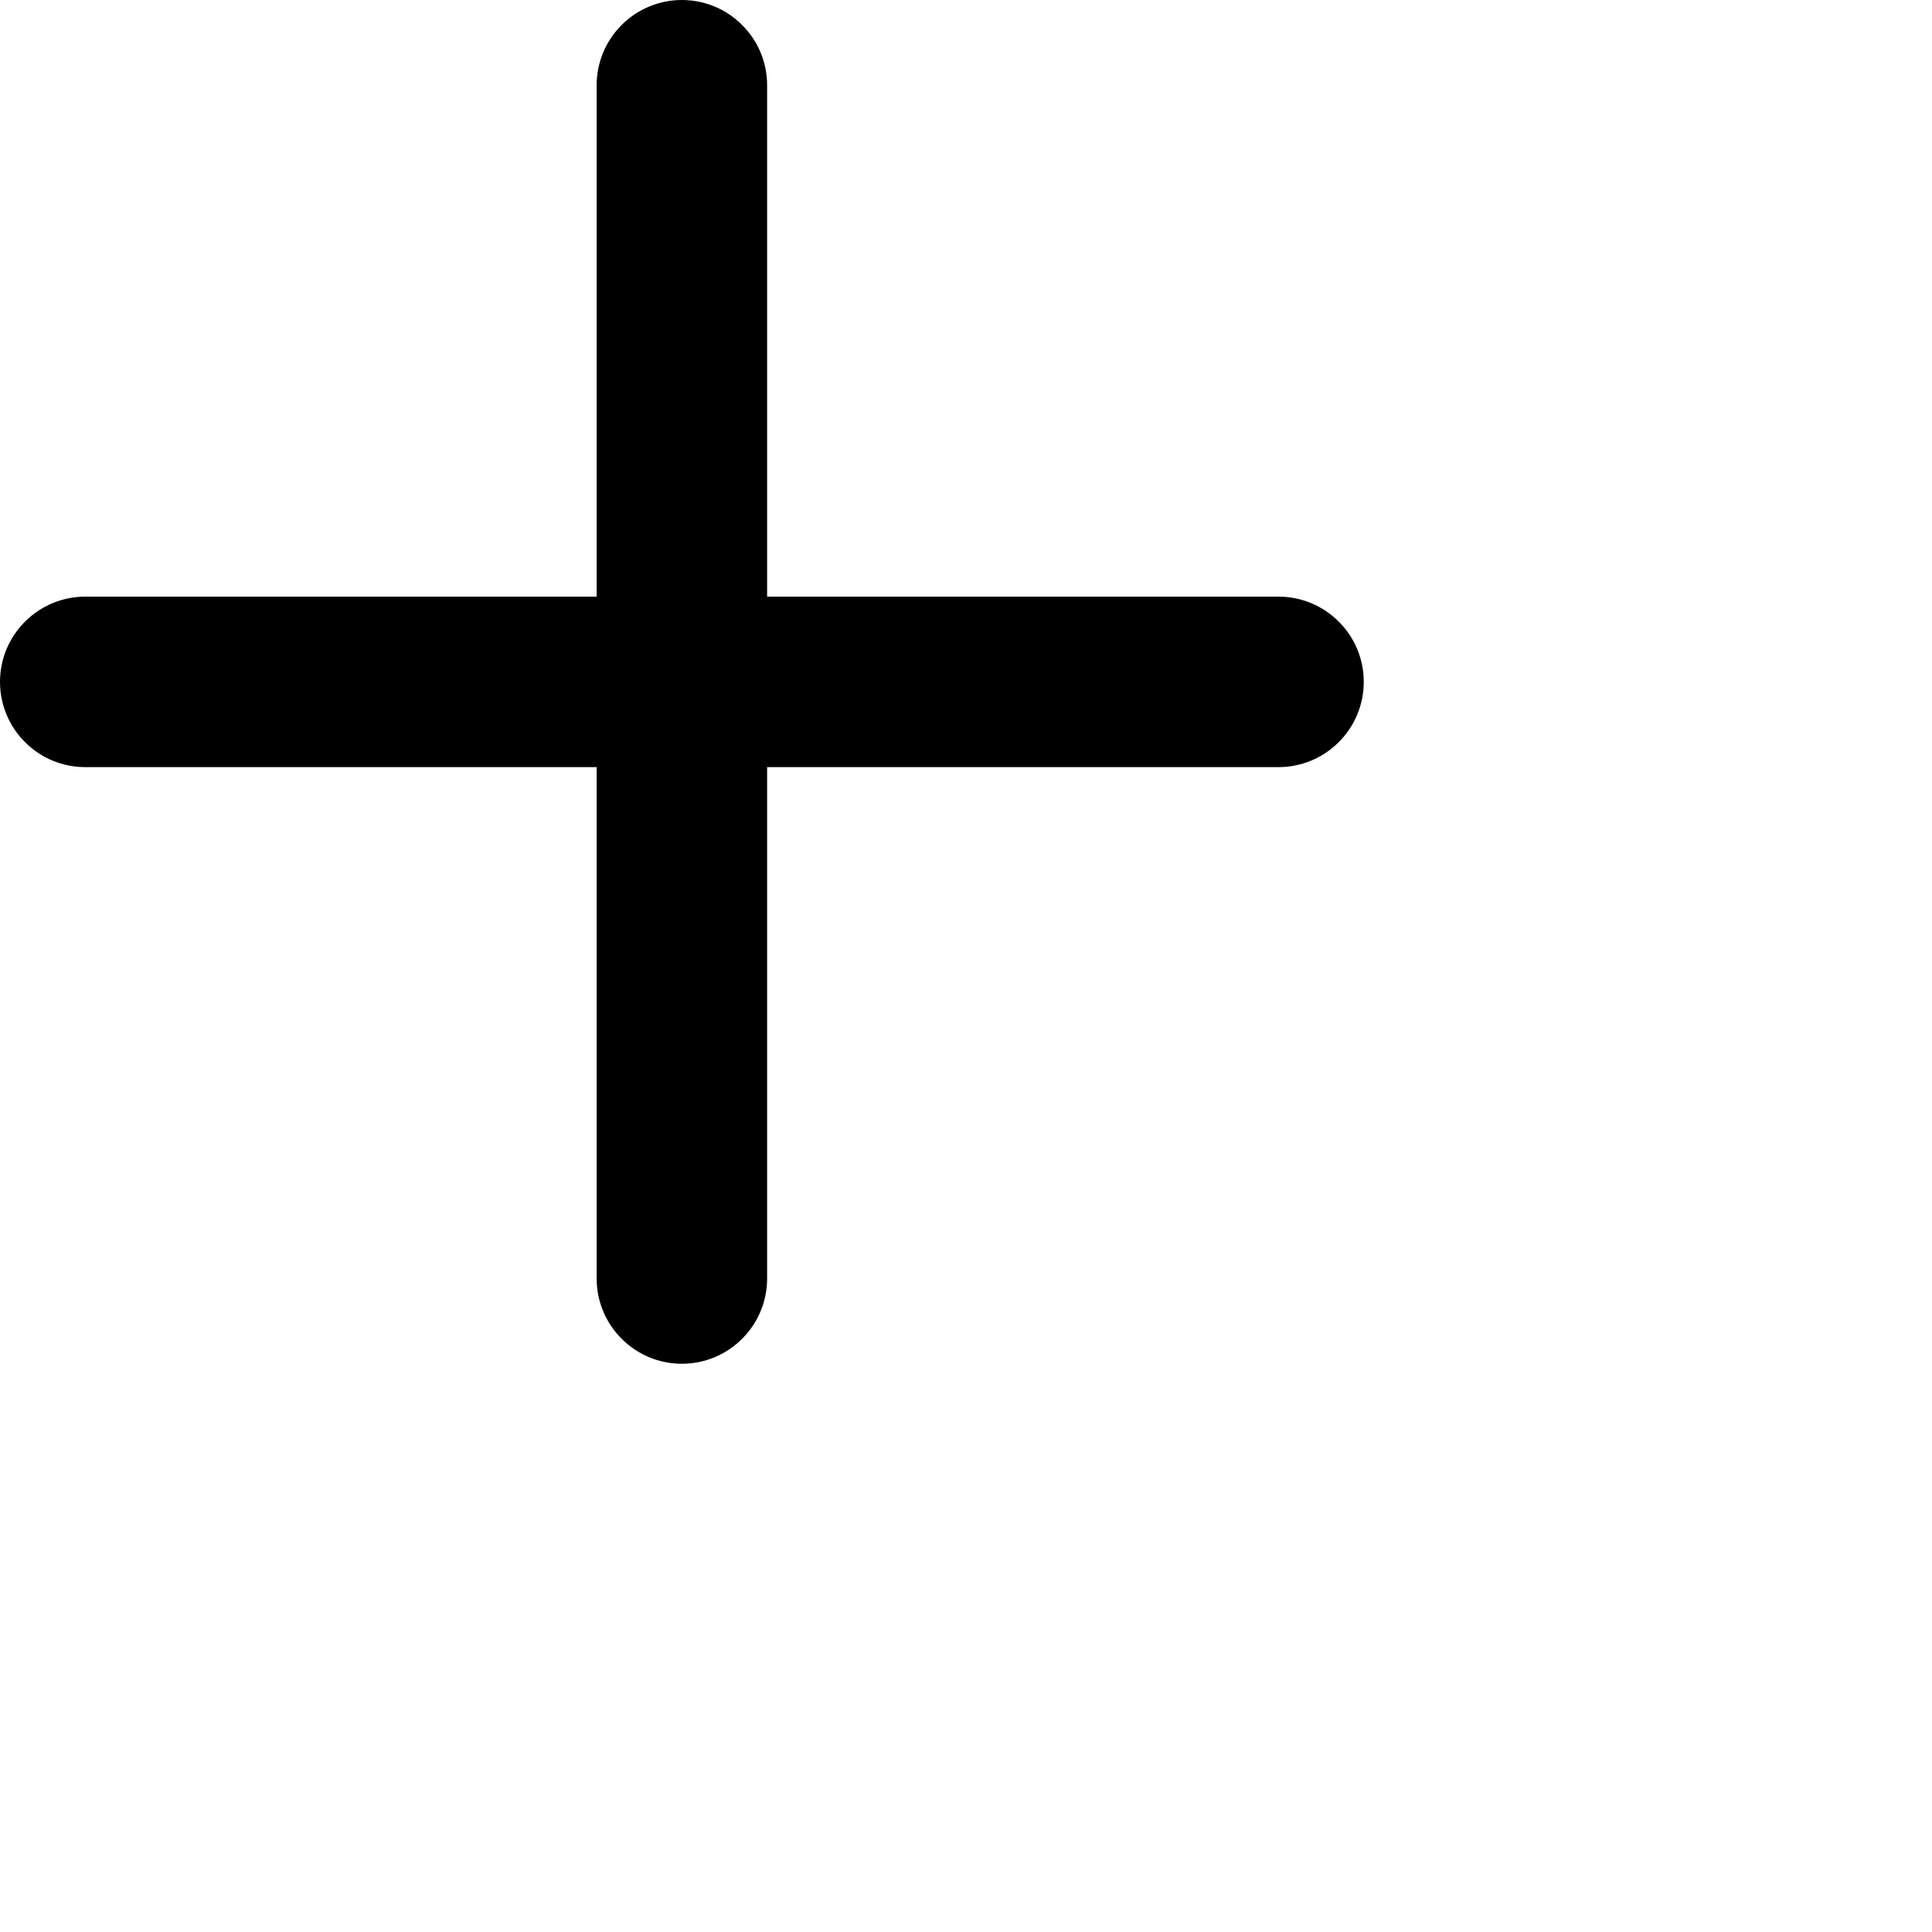
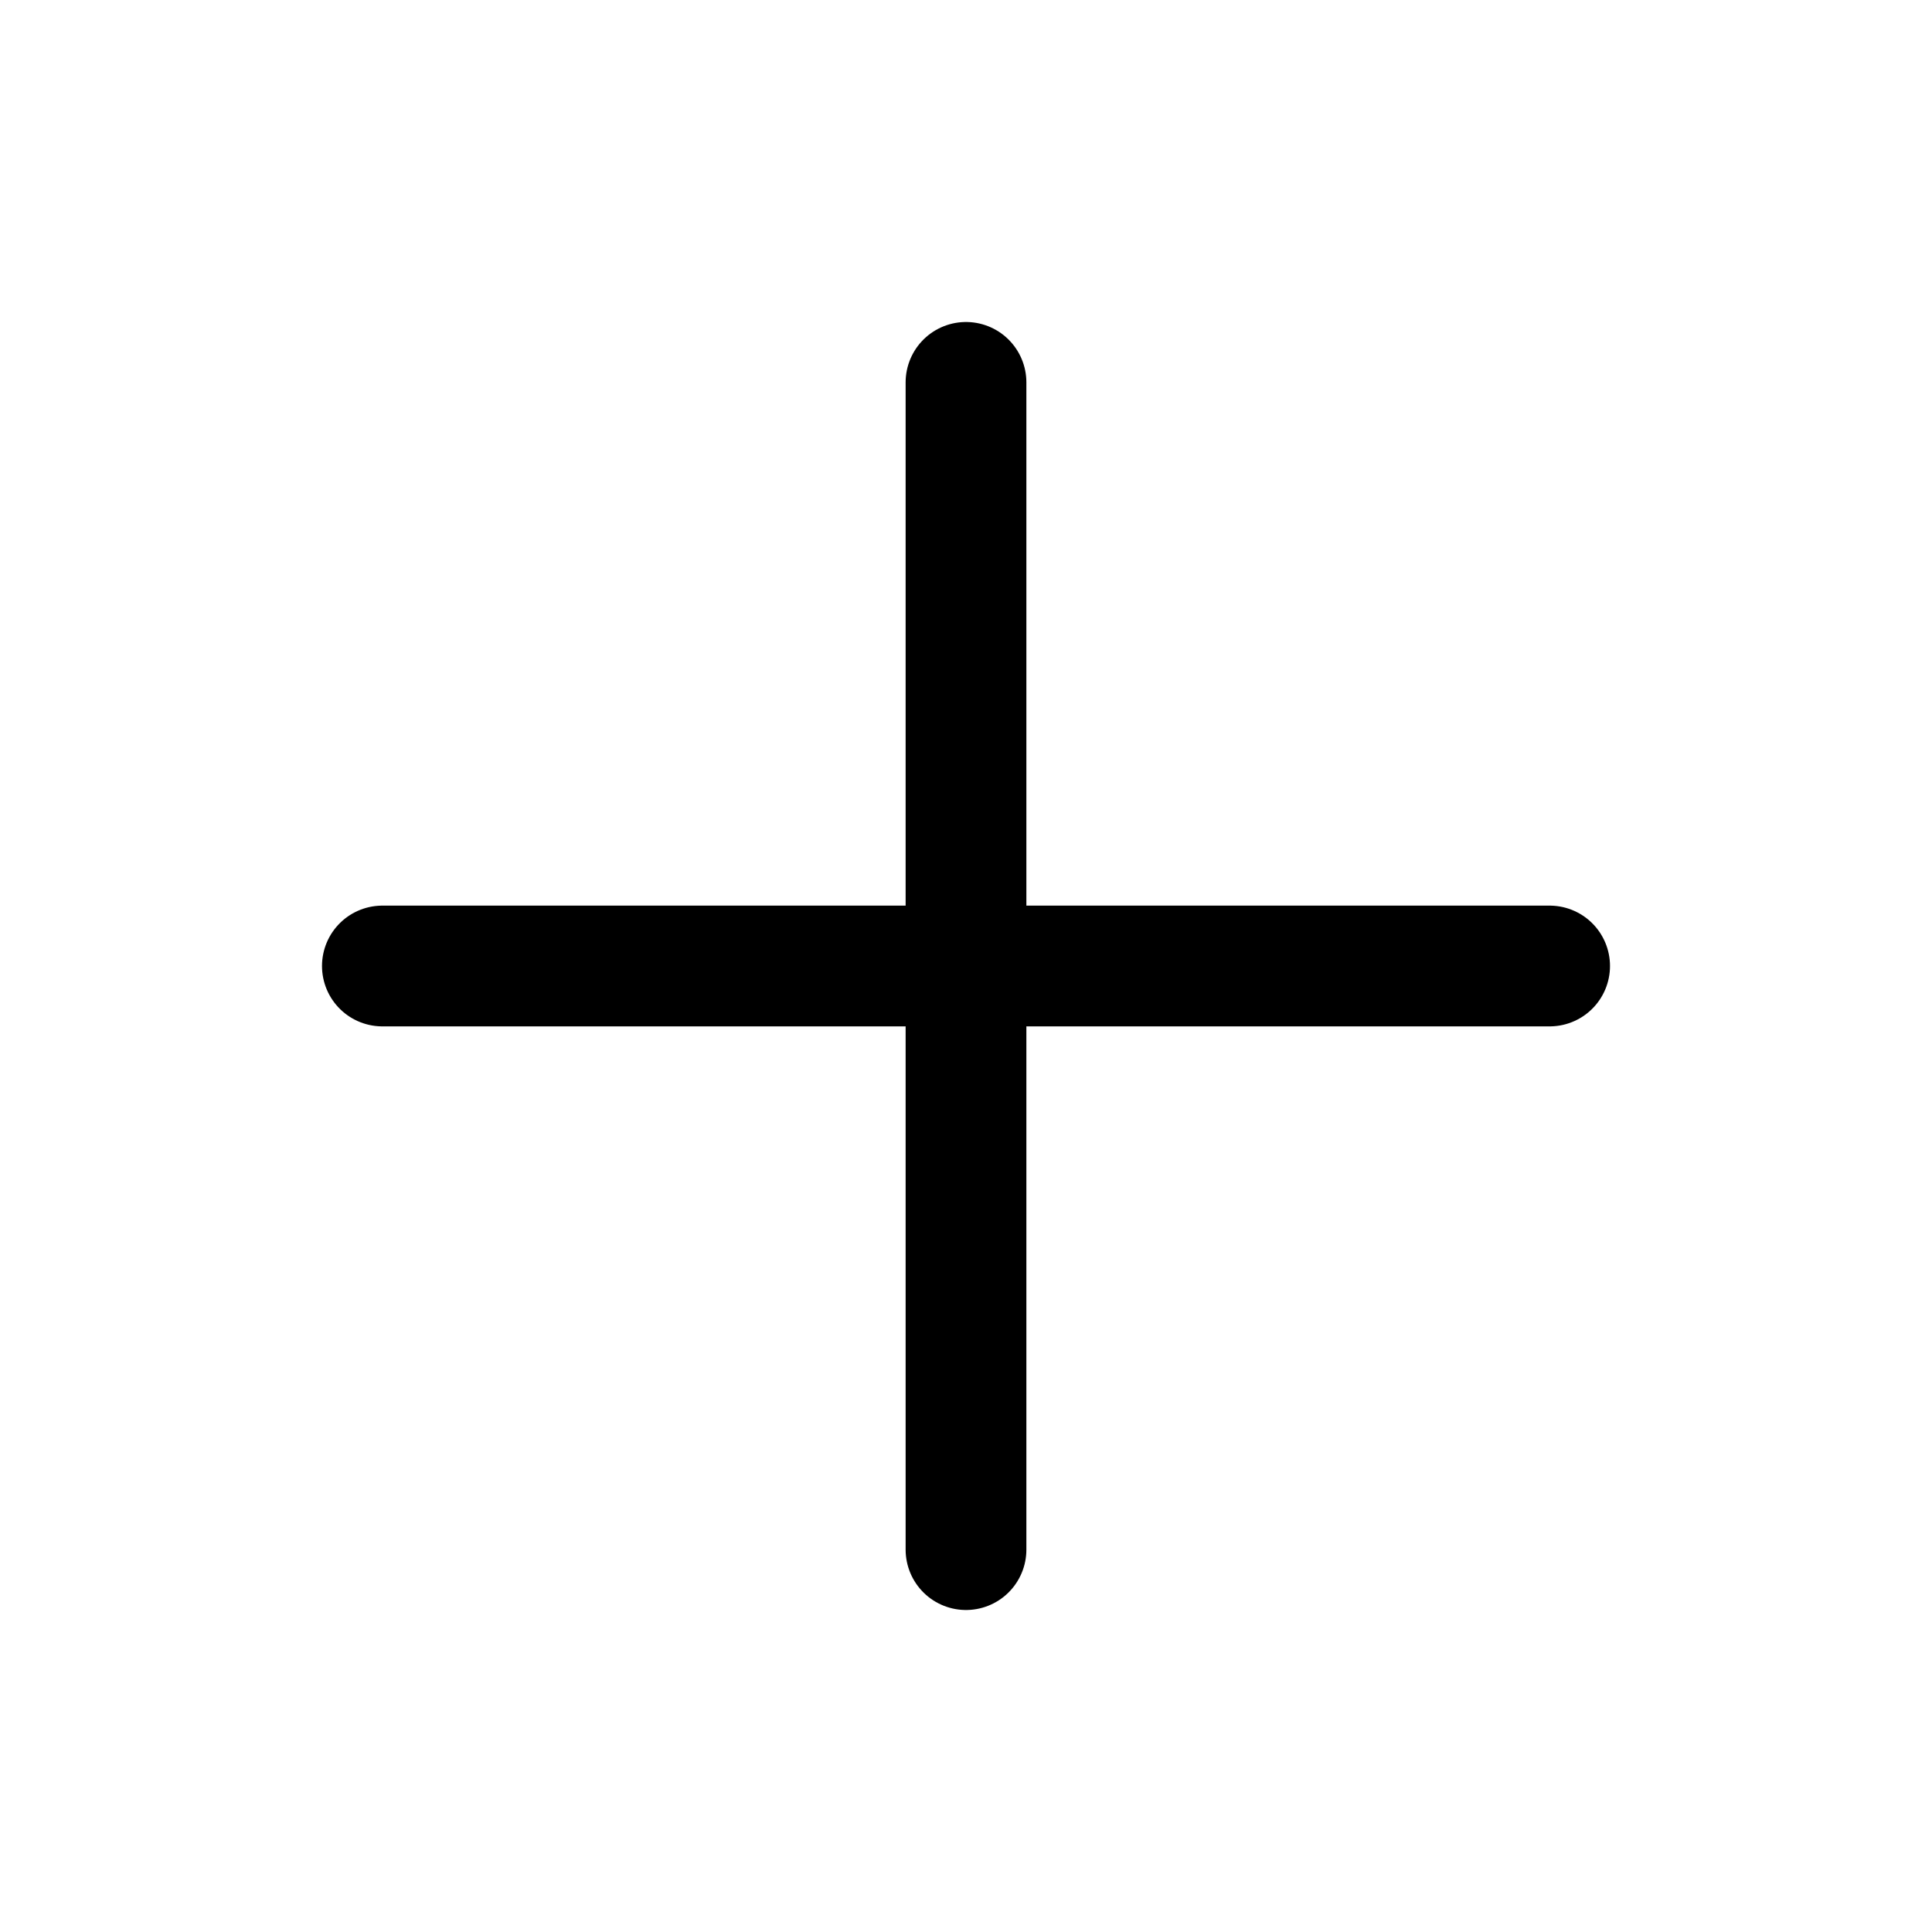
- <svg xmlns="http://www.w3.org/2000/svg" width="100%" height="100%" viewBox="0 0 17 17" fill="none">
-   <path fill-rule="evenodd" clip-rule="evenodd" d="M6 0C6.199 0 6.39 0.079 6.53 0.22C6.671 0.36 6.75 0.551 6.75 0.75V5.25H11.25C11.449 5.25 11.64 5.329 11.78 5.47C11.921 5.61 12 5.801 12 6C12 6.199 11.921 6.39 11.78 6.53C11.64 6.671 11.449 6.75 11.25 6.75H6.75V11.25C6.75 11.449 6.671 11.64 6.53 11.78C6.39 11.921 6.199 12 6 12C5.801 12 5.61 11.921 5.47 11.78C5.329 11.64 5.25 11.449 5.25 11.25V6.75H0.75C0.551 6.75 0.36 6.671 0.22 6.53C0.079 6.39 0 6.199 0 6C0 5.801 0.079 5.61 0.22 5.47C0.36 5.329 0.551 5.25 0.75 5.25H5.25V0.75C5.25 0.551 5.329 0.36 5.47 0.22C5.61 0.079 5.801 0 6 0Z" fill="currentColor" />
+ <svg xmlns="http://www.w3.org/2000/svg" width="100%" height="100%" viewBox="0 0 24 24" fill="none">
+   <line x1="19.25" y1="12" x2="4.75" y2="12" stroke="currentColor" stroke-width="1.5" stroke-linecap="round" />
+   <line x1="12" y1="4.75" x2="12" y2="19.25" stroke="currentColor" stroke-width="1.5" stroke-linecap="round" />
</svg>
